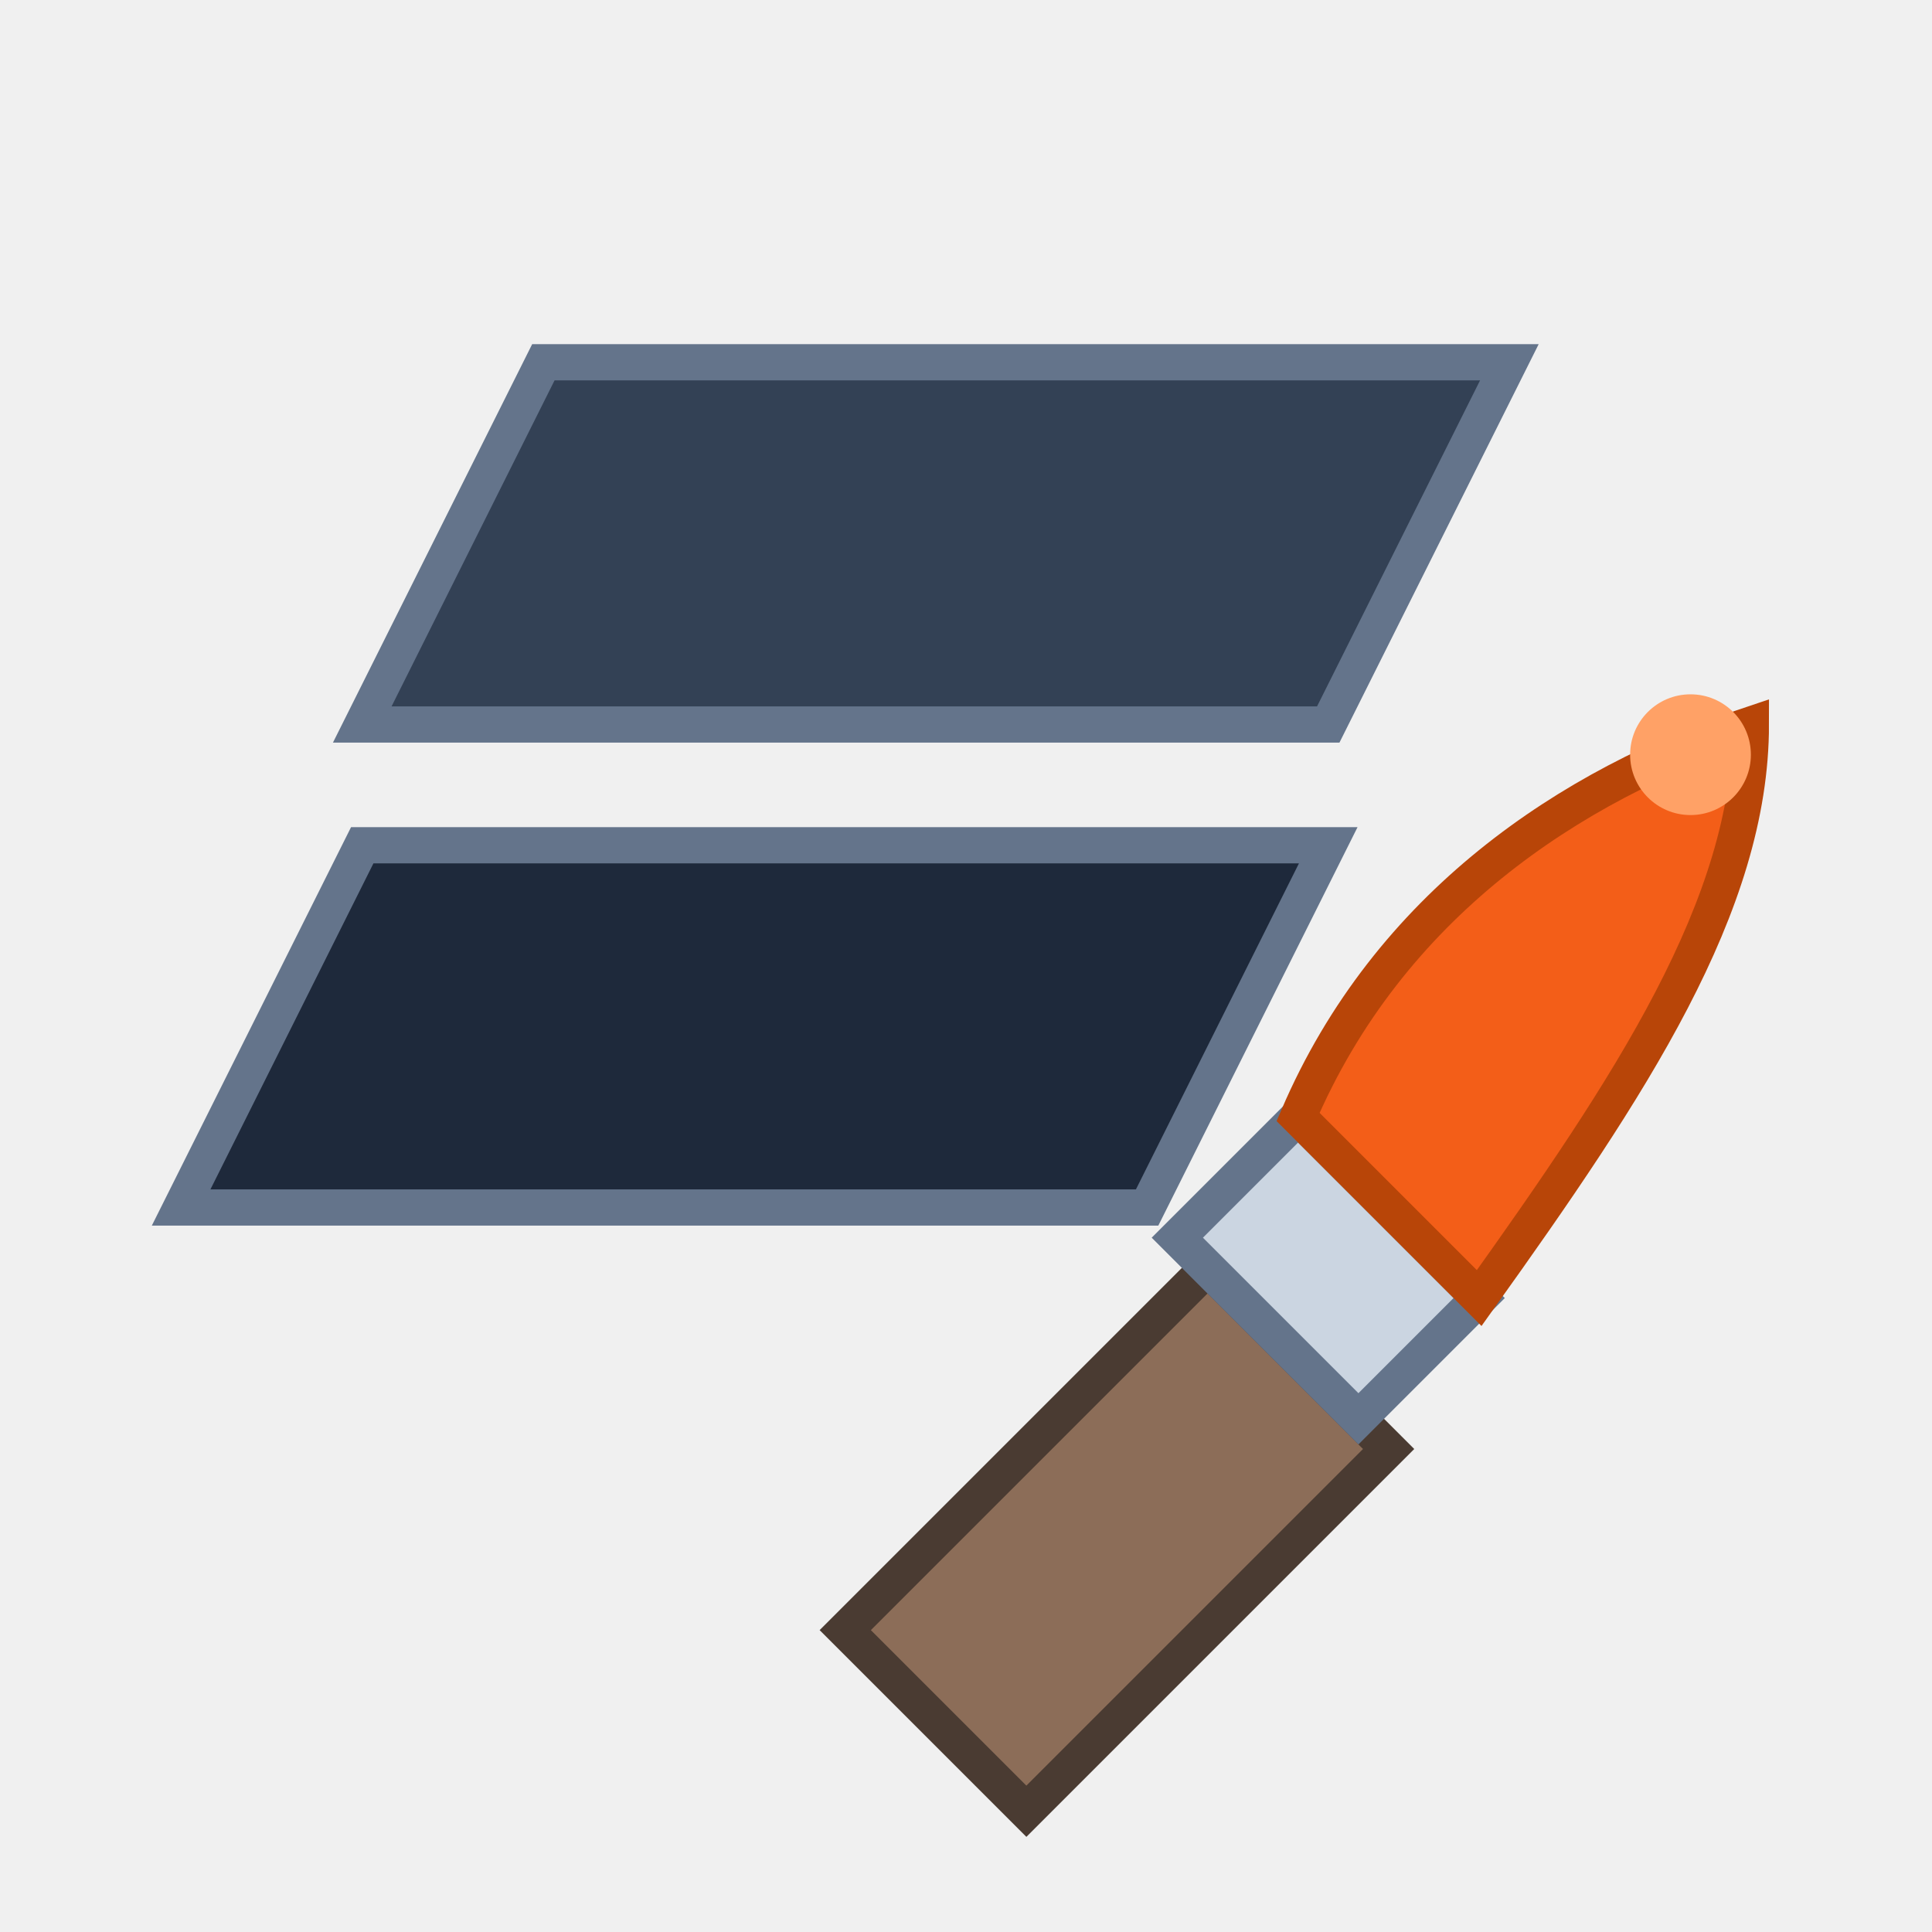
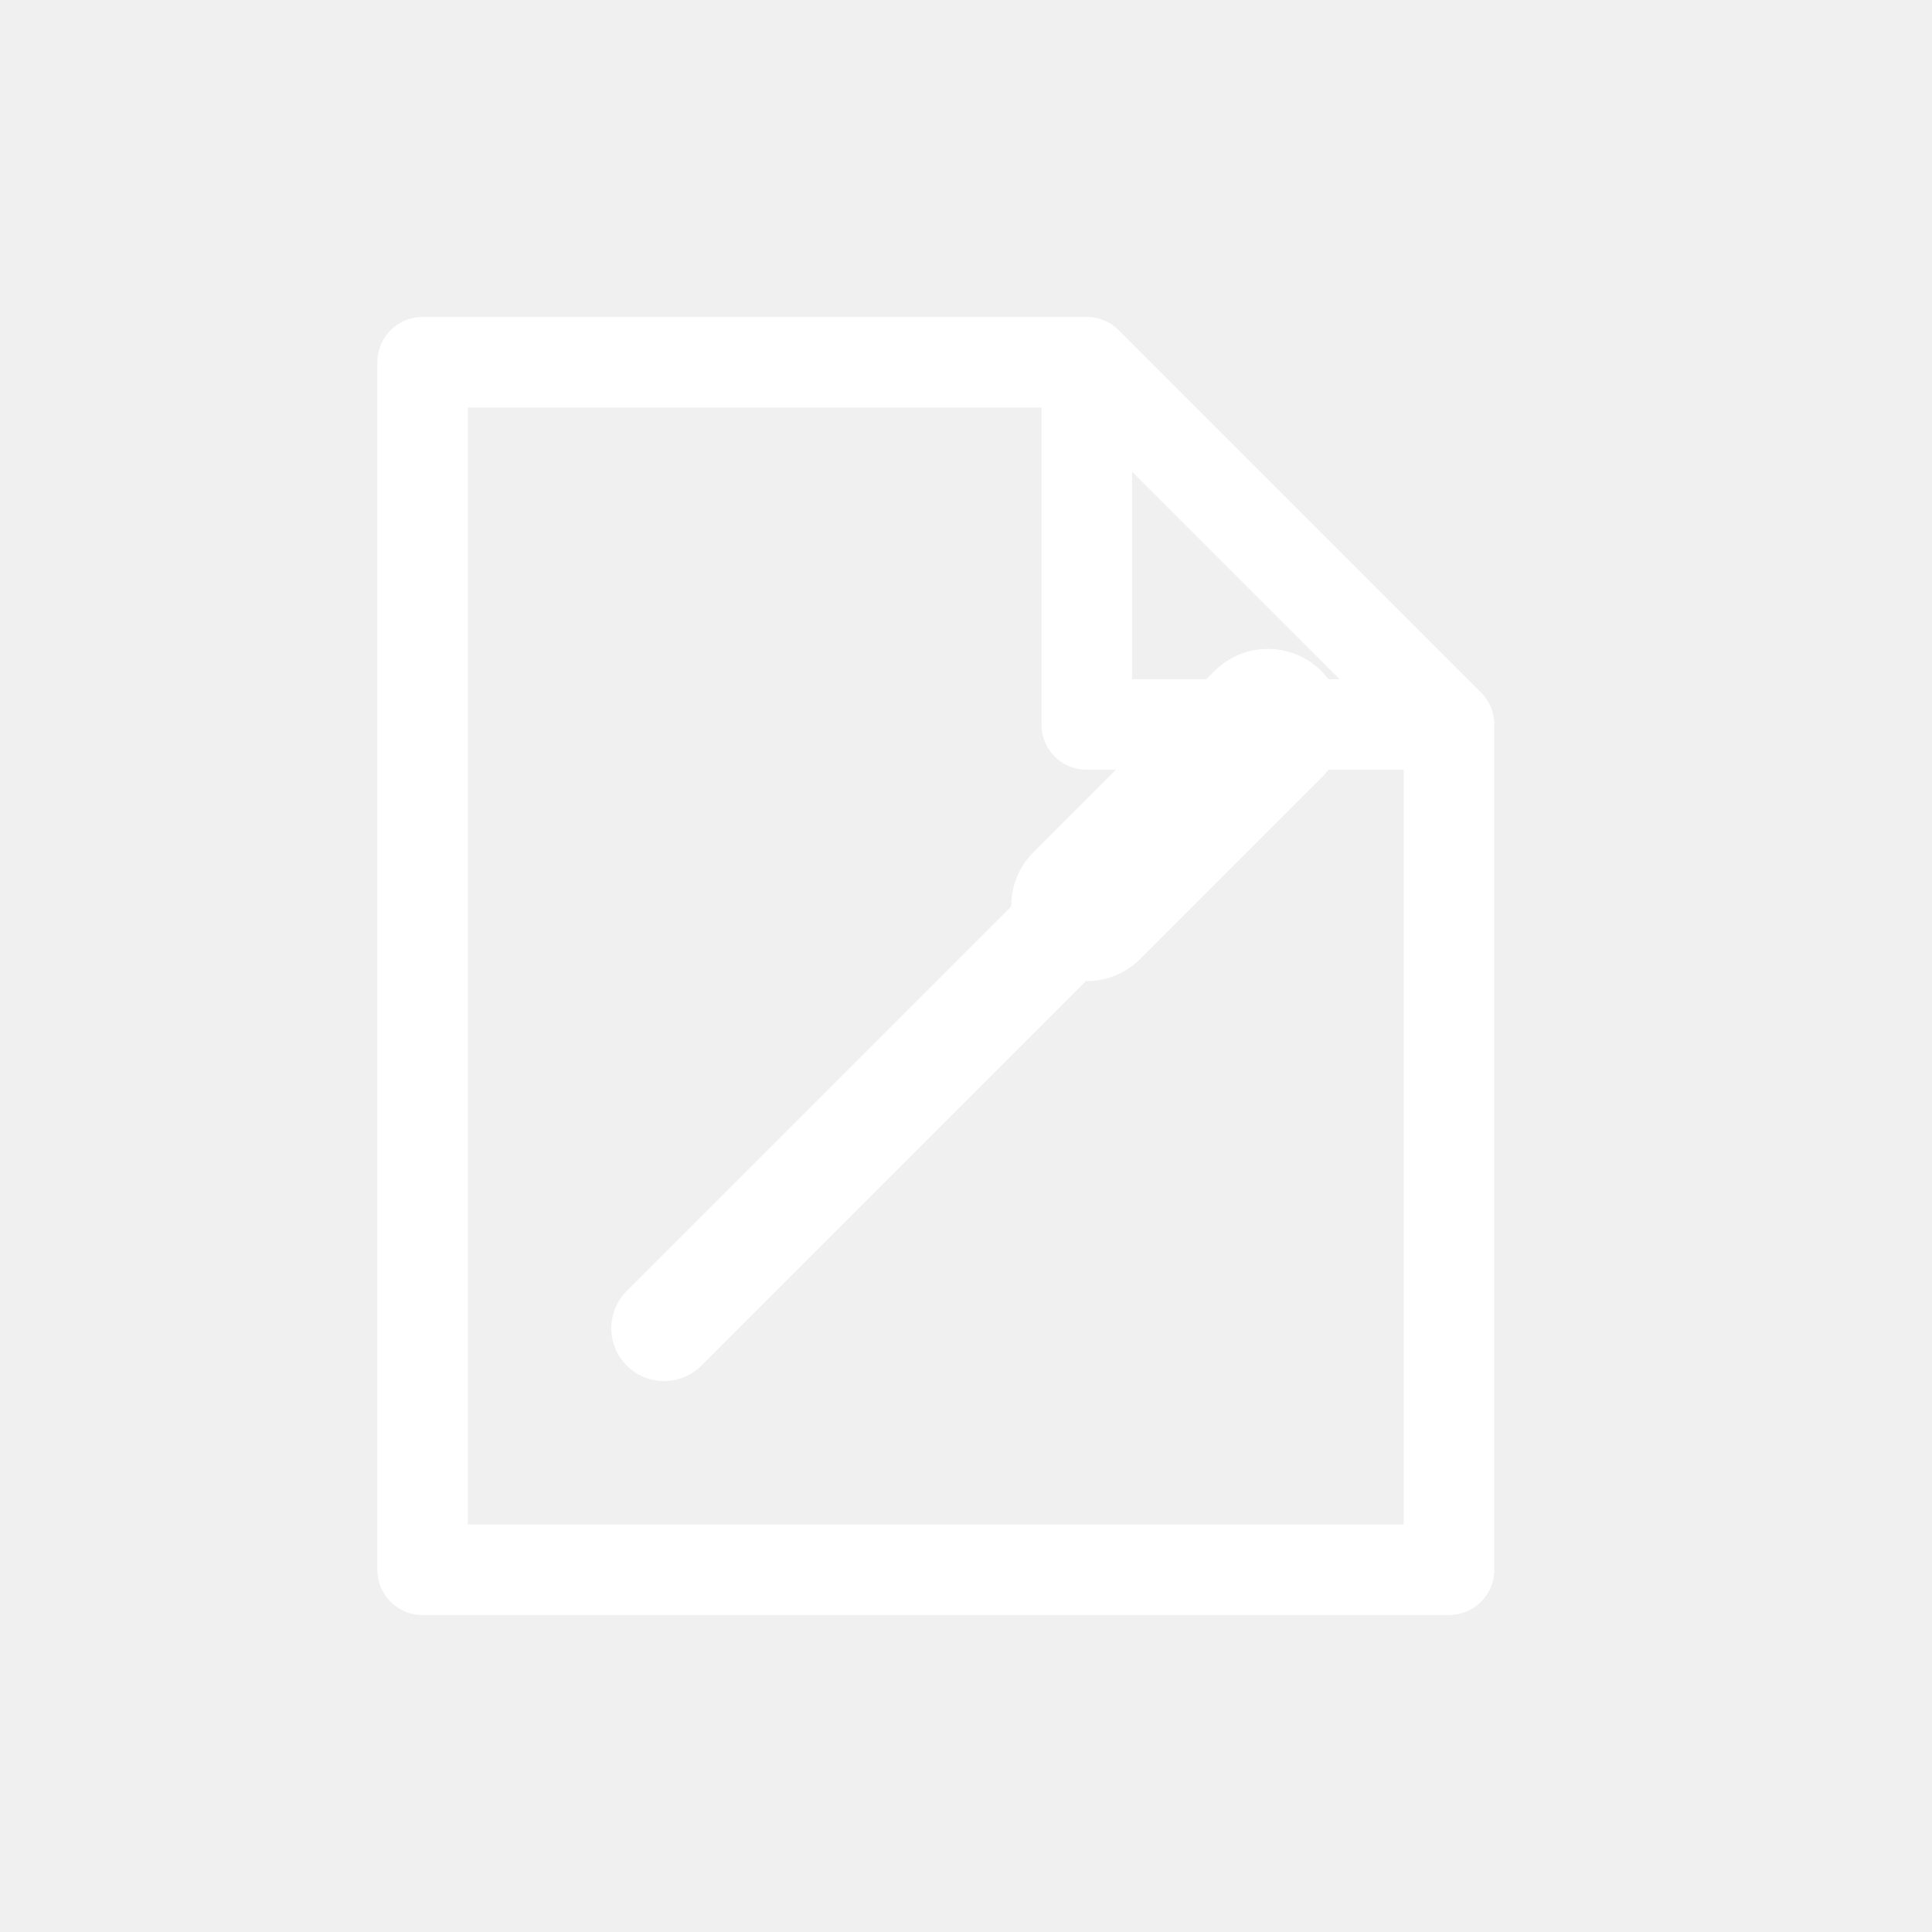
<svg xmlns="http://www.w3.org/2000/svg" viewBox="0 0 64 64" width="64" height="64">
-   <polygon points="18,12 50,12 44,24 12,24" fill="#334155" stroke="#64748b" stroke-width="1.2" />
-   <polygon points="12,28 44,28 38,40 6,40" fill="#1e293b" stroke="#64748b" stroke-width="1.2" />
-   <path d="M 28 54 L 40 42 L 46 48 L 34 60 Z" fill="#8c6d58" stroke="#4a3b32" stroke-width="1.2" />
-   <polygon points="39,41 43,37 49,43 45,47" fill="#cbd5e1" stroke="#64748b" stroke-width="1.2" />
-   <path d="M 43 37 C 46 30, 52 26, 58 24 C 58 30, 54 36, 49 43 Z" fill="#f35e18" stroke="#b84508" stroke-width="1.2" />
-   <circle cx="56" cy="25" r="2.0" fill="#ffa166" />
+   <path d="M 14 12 L 36 12 L 48 24 L 48 52 L 14 52 Z" fill="none" stroke="#FFFFFF" stroke-width="3" stroke-linejoin="round" />
+   <polyline points="36,12 36,24 48,24" fill="none" stroke="#FFFFFF" stroke-width="3" stroke-linejoin="round" />
+   <line x1="22" y1="44" x2="36" y2="30" stroke="#FFFFFF" stroke-width="3.5" stroke-linecap="round" />
+   <line x1="36" y1="30" x2="42" y2="24" stroke="#FFFFFF" stroke-width="5" stroke-linecap="round" />
+   <circle cx="42" cy="24" r="2.5" fill="#FFFFFF" />
</svg>
